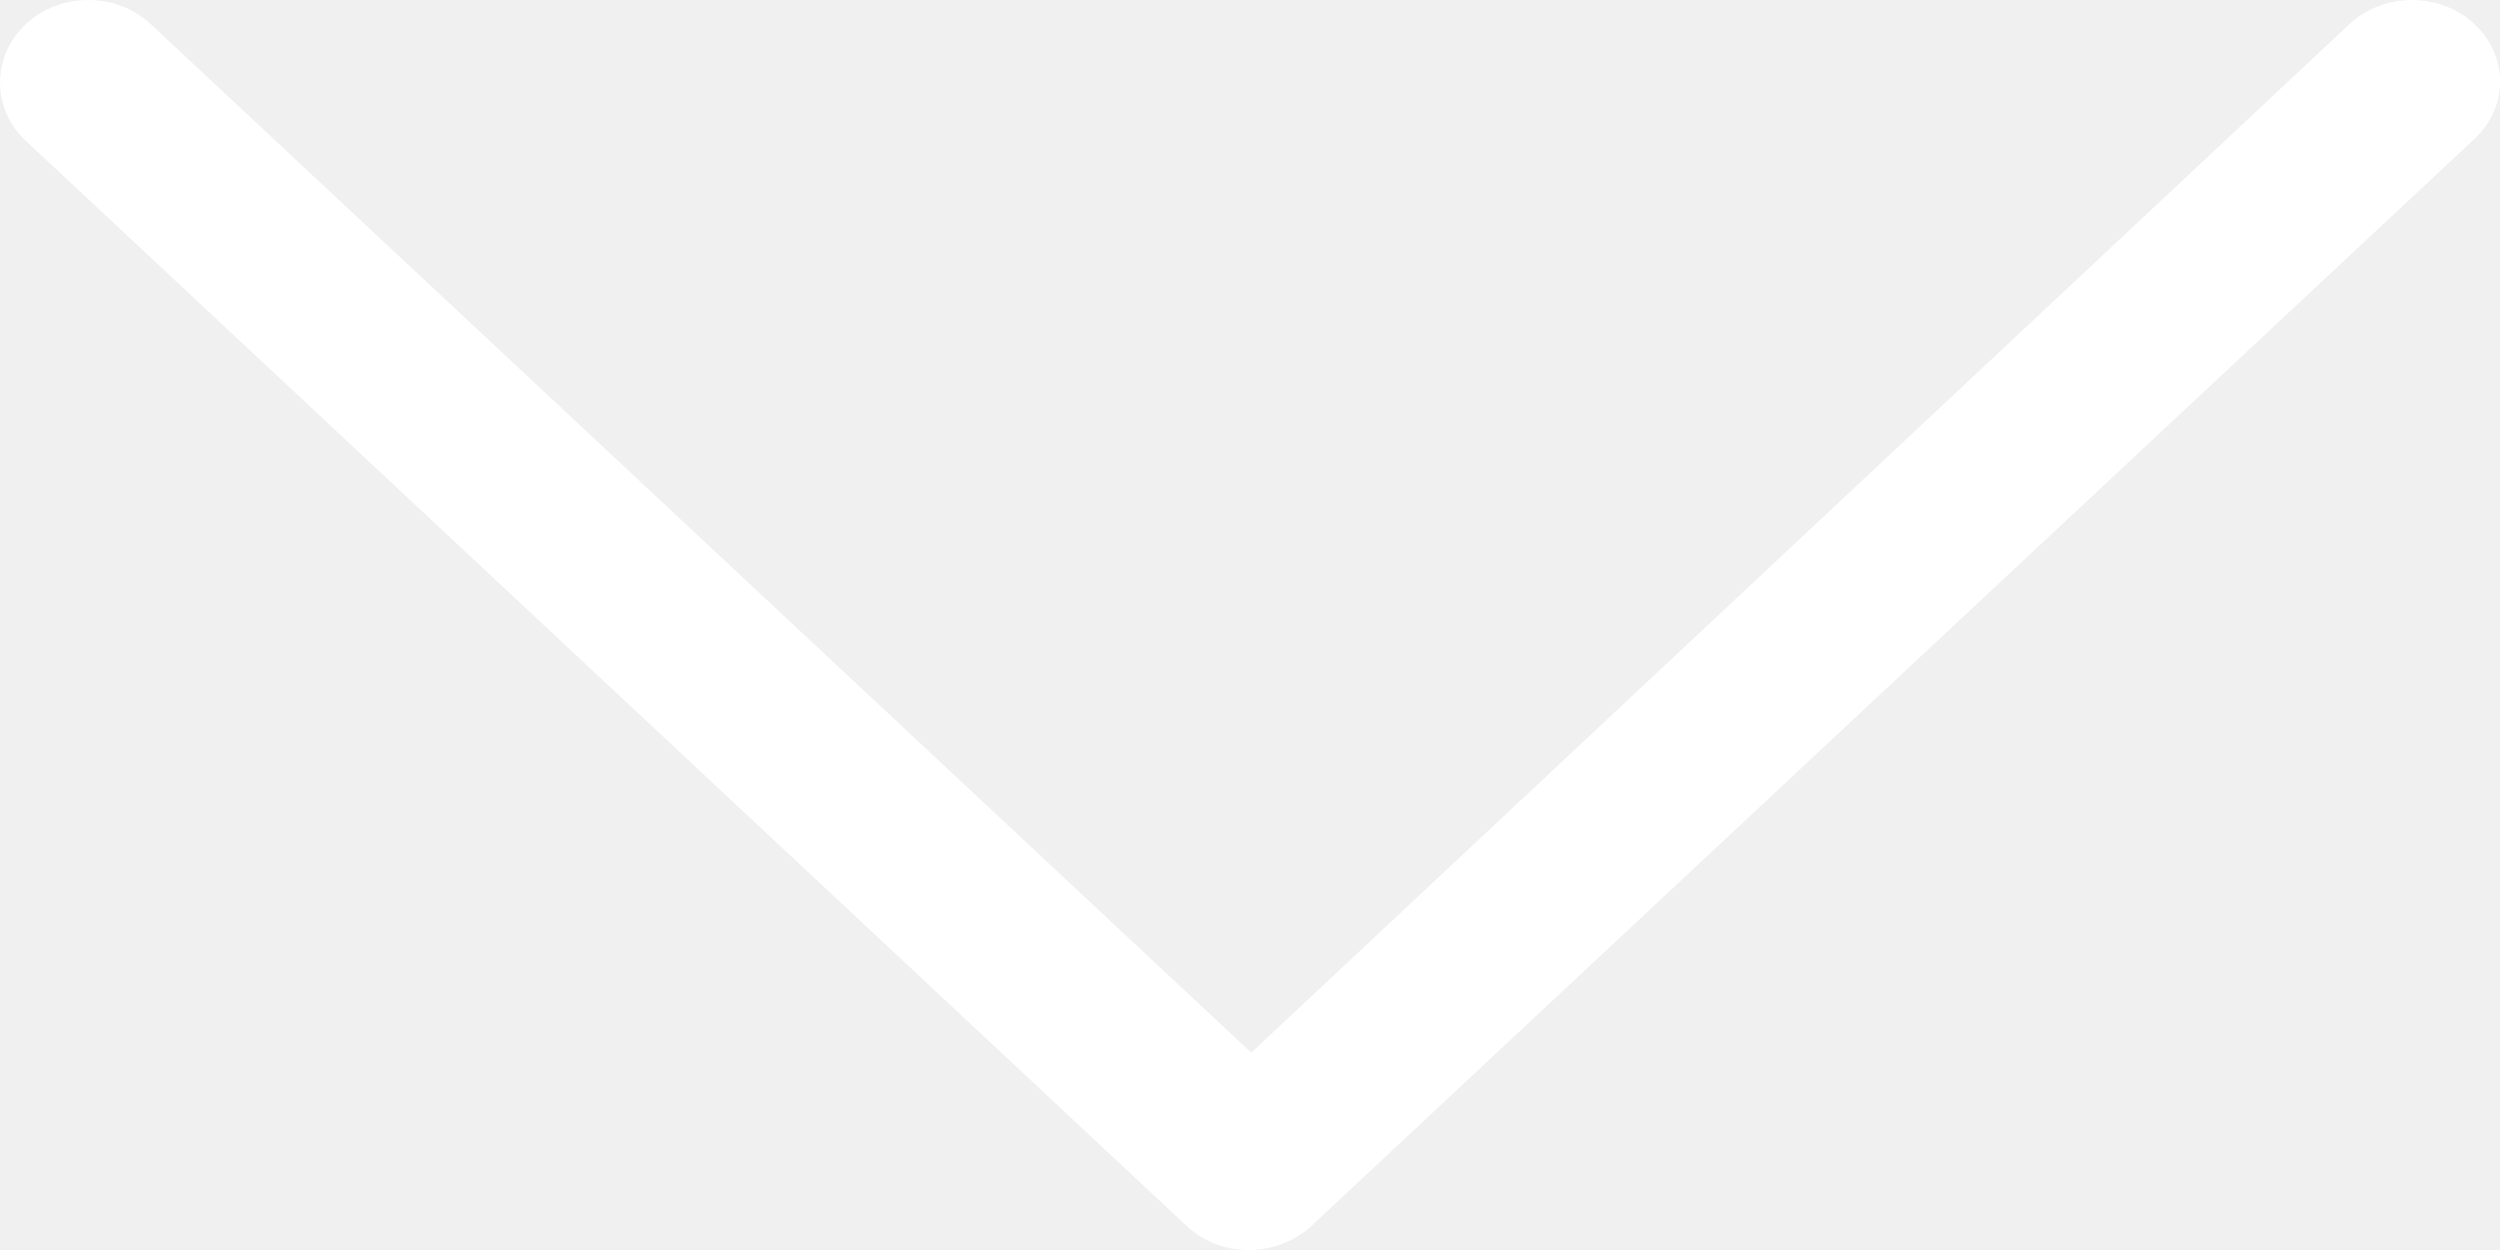
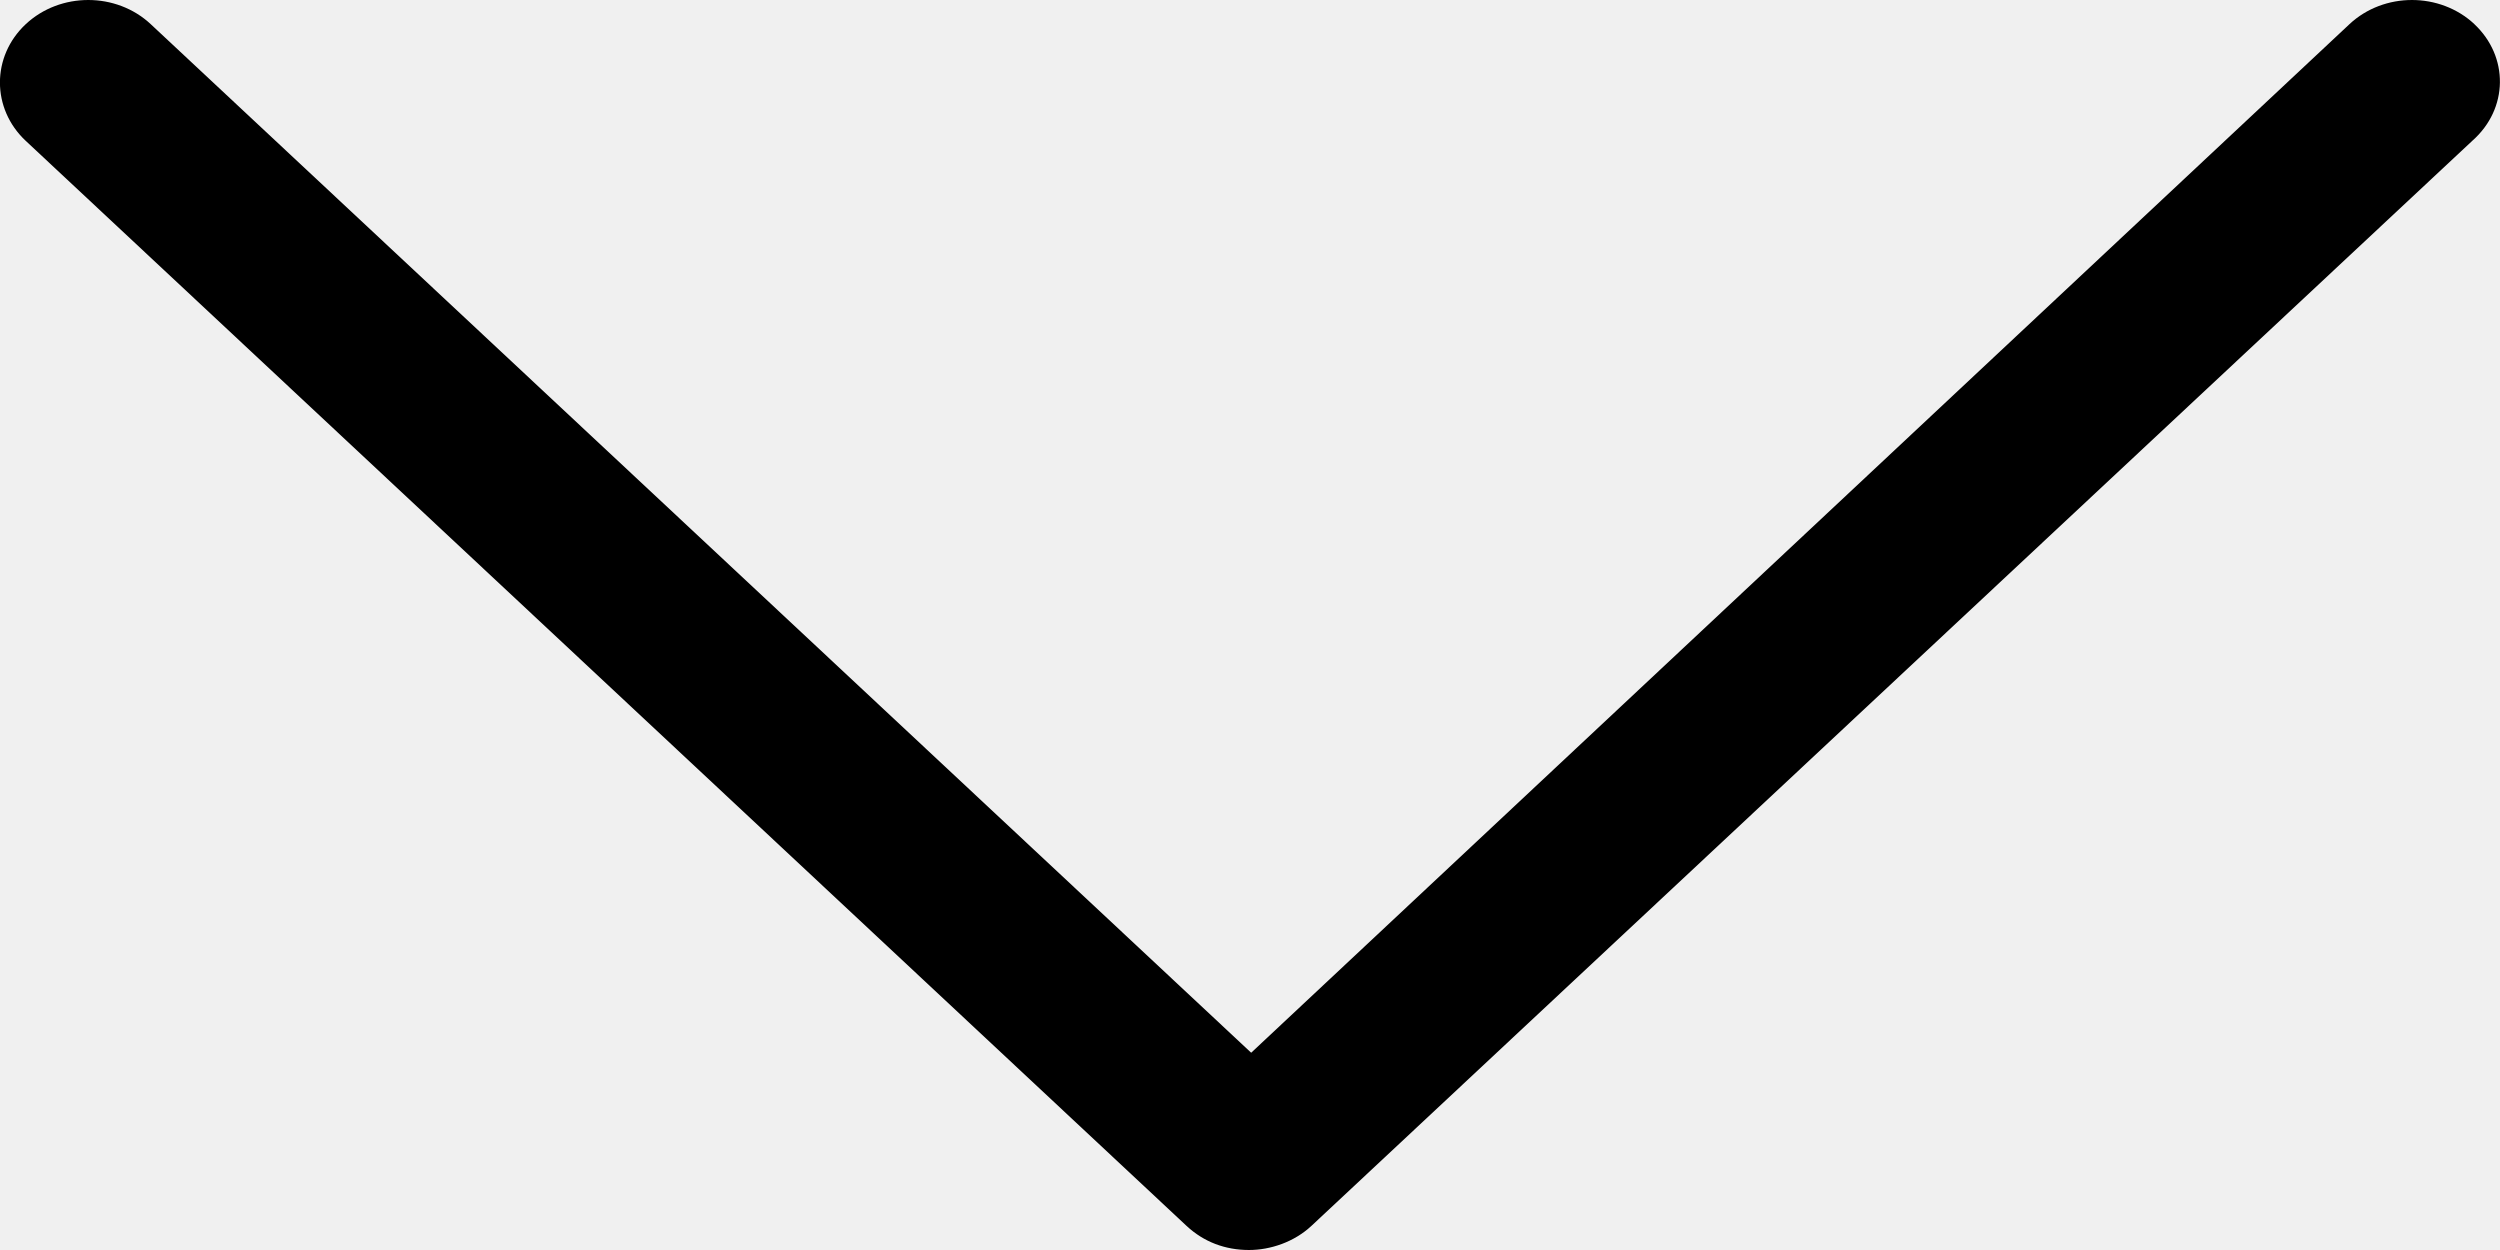
- <svg xmlns="http://www.w3.org/2000/svg" width="14" height="7" viewBox="0 0 14 7" fill="none">
-   <path d="M13.857 0.135C13.664 -0.045 13.35 -0.045 13.157 0.135L7.007 5.895L0.844 0.135C0.651 -0.045 0.338 -0.045 0.145 0.135C-0.048 0.316 -0.048 0.609 0.145 0.789L6.645 6.865C6.741 6.955 6.862 7 6.995 7C7.115 7 7.248 6.955 7.344 6.865L13.845 0.789C14.05 0.609 14.05 0.316 13.857 0.135V0.135Z" fill="white" />
+ <svg xmlns="http://www.w3.org/2000/svg" version="1.1" width="64" height="32" viewBox="0 0 64 32">
+   <path d="M63.345 0.618c-0.882-0.824-2.316-0.824-3.198 0l-28.117 26.332-28.172-26.332c-0.882-0.824-2.316-0.824-3.198 0s-0.882 2.164 0 2.989l29.715 27.775c0.441 0.412 0.992 0.618 1.599 0.618 0.551 0 1.158-0.206 1.599-0.618l29.715-27.775c0.937-0.824 0.937-2.164 0.055-2.989v0z" />
</svg>
